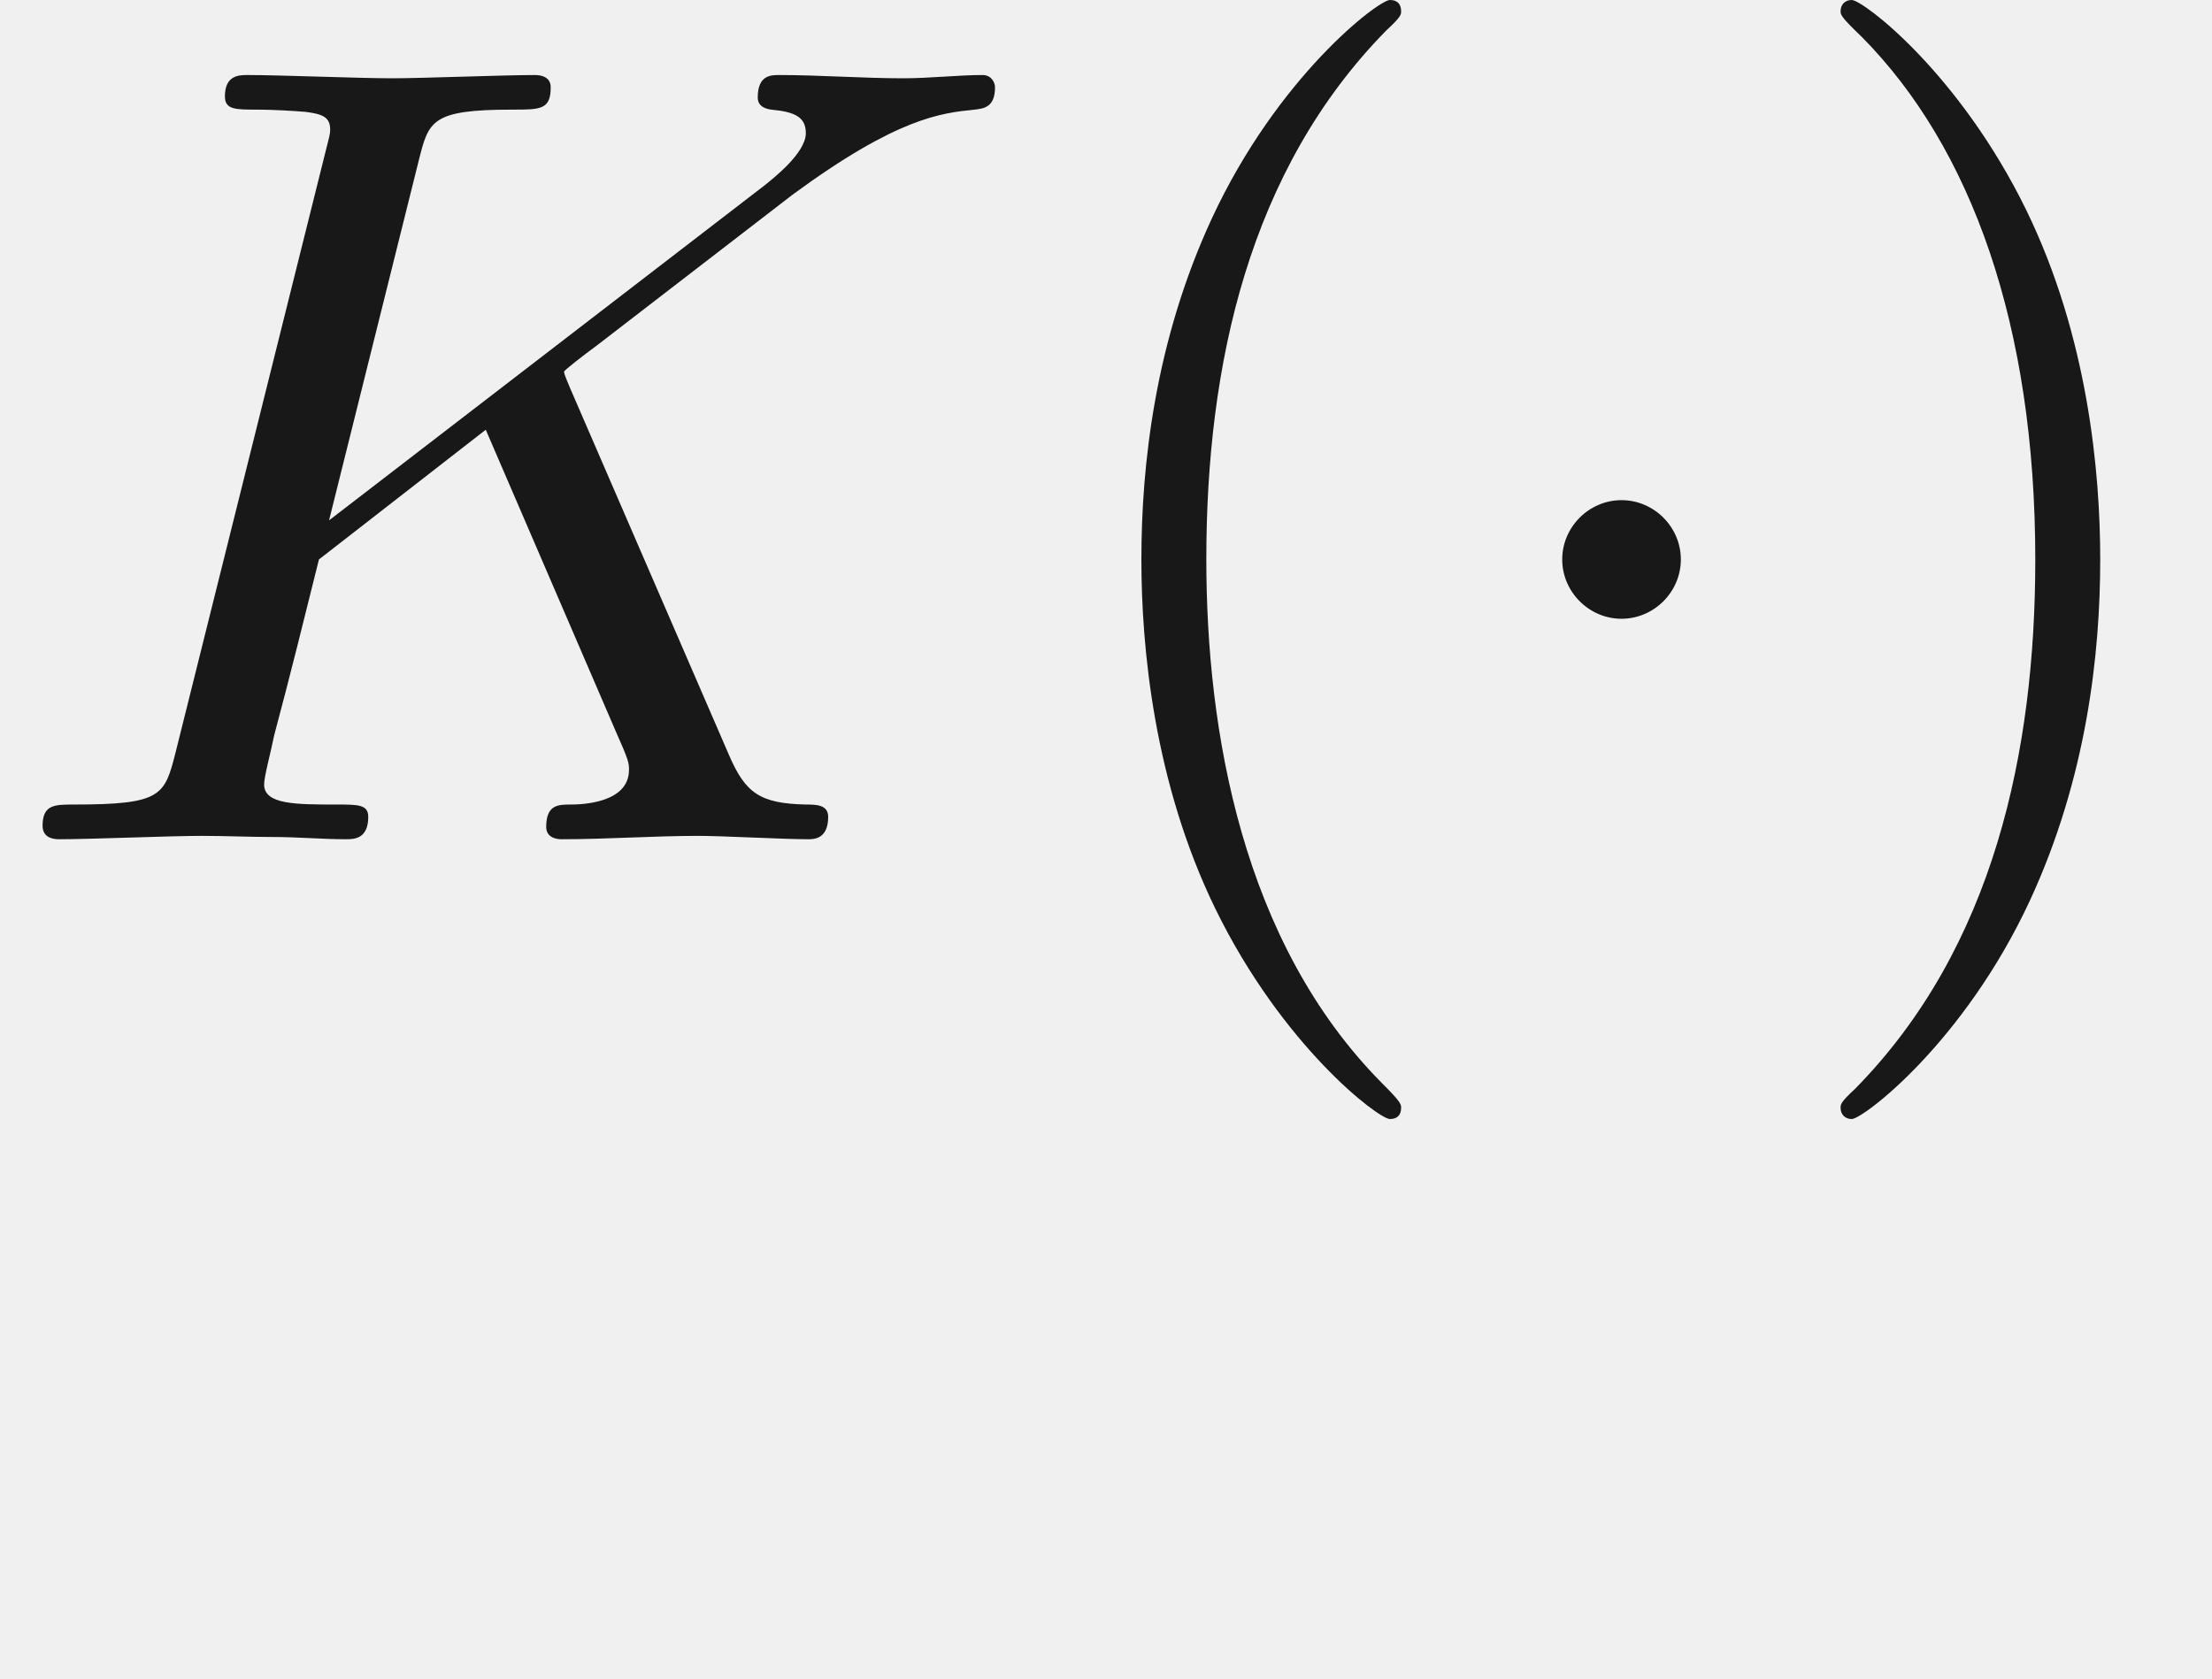
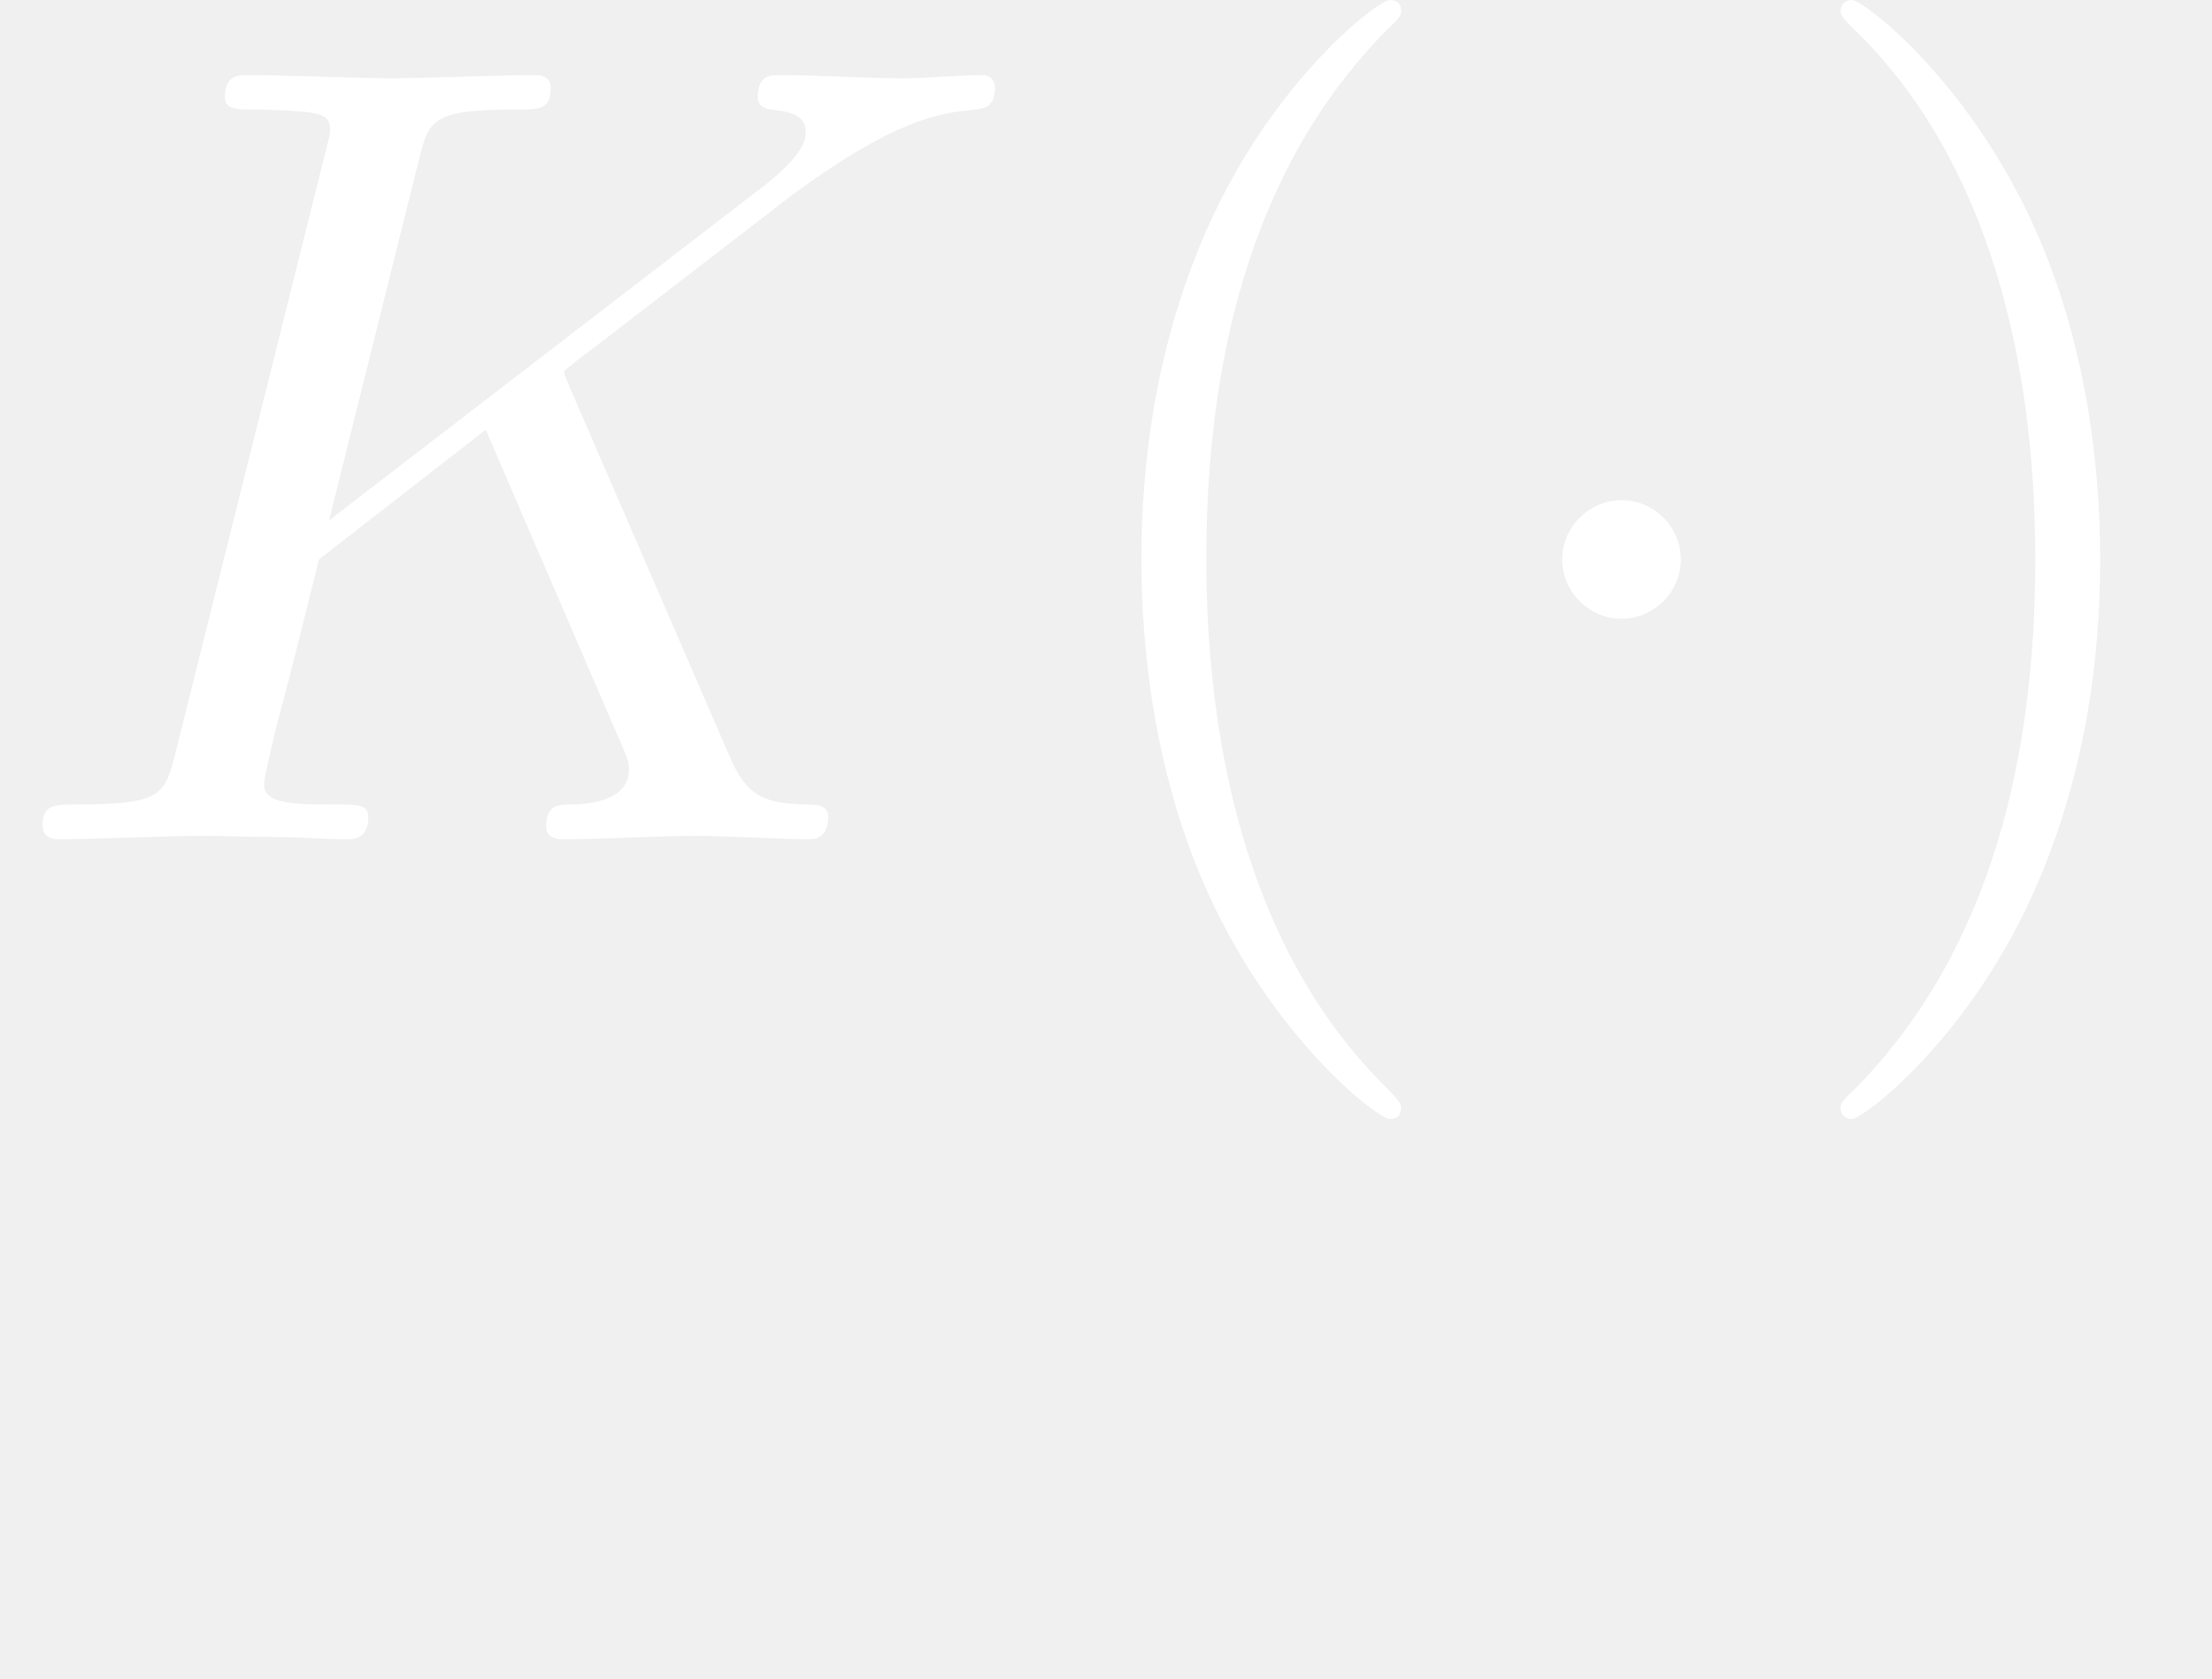
<svg xmlns="http://www.w3.org/2000/svg" xmlns:ns1="http://github.com/leegao/readme2tex/" xmlns:xlink="http://www.w3.org/1999/xlink" height="14.944pt" ns1:offset="2.4906600000000054" version="1.1" viewBox="-52.075 -69.509 19.69 14.944" width="19.69pt">
  <defs>
    <path d="M3.298 2.391C3.298 2.361 3.298 2.341 3.128 2.172C1.883 0.917 1.564 -0.966 1.564 -2.491C1.564 -4.224 1.943 -5.958 3.168 -7.203C3.298 -7.323 3.298 -7.342 3.298 -7.372C3.298 -7.442 3.258 -7.472 3.198 -7.472C3.098 -7.472 2.202 -6.795 1.614 -5.529C1.106 -4.433 0.986 -3.328 0.986 -2.491C0.986 -1.714 1.096 -0.508 1.644 0.618C2.242 1.843 3.098 2.491 3.198 2.491C3.258 2.491 3.298 2.461 3.298 2.391Z" id="g2-40" />
    <path d="M2.879 -2.491C2.879 -3.268 2.77 -4.473 2.222 -5.599C1.624 -6.824 0.767 -7.472 0.667 -7.472C0.608 -7.472 0.568 -7.432 0.568 -7.372C0.568 -7.342 0.568 -7.323 0.757 -7.143C1.733 -6.157 2.301 -4.573 2.301 -2.491C2.301 -0.787 1.933 0.966 0.697 2.222C0.568 2.341 0.568 2.361 0.568 2.391C0.568 2.451 0.608 2.491 0.667 2.491C0.767 2.491 1.664 1.813 2.252 0.548C2.76 -0.548 2.879 -1.654 2.879 -2.491Z" id="g2-41" />
    <path d="M3.318 -0.757C3.357 -0.359 3.626 0.06 4.095 0.06C4.304 0.06 4.912 -0.08 4.912 -0.887V-1.445H4.663V-0.887C4.663 -0.309 4.413 -0.249 4.304 -0.249C3.975 -0.249 3.935 -0.697 3.935 -0.747V-2.74C3.935 -3.158 3.935 -3.547 3.577 -3.915C3.188 -4.304 2.69 -4.463 2.212 -4.463C1.395 -4.463 0.707 -3.995 0.707 -3.337C0.707 -3.039 0.907 -2.869 1.166 -2.869C1.445 -2.869 1.624 -3.068 1.624 -3.328C1.624 -3.447 1.574 -3.776 1.116 -3.786C1.385 -4.134 1.873 -4.244 2.192 -4.244C2.68 -4.244 3.248 -3.856 3.248 -2.969V-2.6C2.74 -2.57 2.042 -2.54 1.415 -2.242C0.667 -1.903 0.418 -1.385 0.418 -0.946C0.418 -0.139 1.385 0.11 2.012 0.11C2.67 0.11 3.128 -0.289 3.318 -0.757ZM3.248 -2.391V-1.395C3.248 -0.448 2.531 -0.11 2.082 -0.11C1.594 -0.11 1.186 -0.458 1.186 -0.956C1.186 -1.504 1.604 -2.331 3.248 -2.391Z" id="g2-97" />
    <path d="M5.071 -4.025C5.061 -4.055 5.021 -4.134 5.021 -4.164C5.021 -4.174 5.2 -4.314 5.31 -4.394L7.054 -5.738C7.99 -6.426 8.379 -6.466 8.677 -6.496C8.757 -6.506 8.857 -6.516 8.857 -6.695C8.857 -6.735 8.827 -6.804 8.747 -6.804C8.528 -6.804 8.279 -6.775 8.04 -6.775C7.681 -6.775 7.293 -6.804 6.934 -6.804C6.864 -6.804 6.745 -6.804 6.745 -6.605C6.745 -6.535 6.795 -6.506 6.864 -6.496C7.083 -6.476 7.173 -6.426 7.173 -6.286C7.173 -6.107 6.874 -5.878 6.814 -5.828L2.929 -2.839L3.726 -6.037C3.816 -6.396 3.836 -6.496 4.563 -6.496C4.812 -6.496 4.902 -6.496 4.902 -6.695C4.902 -6.785 4.822 -6.804 4.762 -6.804C4.483 -6.804 3.766 -6.775 3.487 -6.775C3.198 -6.775 2.491 -6.804 2.202 -6.804C2.132 -6.804 2.002 -6.804 2.002 -6.615C2.002 -6.496 2.092 -6.496 2.291 -6.496C2.421 -6.496 2.6 -6.486 2.72 -6.476C2.879 -6.456 2.939 -6.426 2.939 -6.316C2.939 -6.276 2.929 -6.247 2.899 -6.127L1.564 -0.777C1.465 -0.389 1.445 -0.309 0.658 -0.309C0.488 -0.309 0.379 -0.309 0.379 -0.12C0.379 0 0.498 0 0.528 0C0.807 0 1.514 -0.03 1.793 -0.03C2.002 -0.03 2.222 -0.02 2.431 -0.02C2.65 -0.02 2.869 0 3.078 0C3.148 0 3.278 0 3.278 -0.199C3.278 -0.309 3.188 -0.309 2.999 -0.309C2.63 -0.309 2.351 -0.309 2.351 -0.488C2.351 -0.558 2.411 -0.777 2.441 -0.927C2.58 -1.445 2.71 -1.973 2.839 -2.491L4.324 -3.646L5.479 -0.966C5.599 -0.697 5.599 -0.677 5.599 -0.618C5.599 -0.319 5.171 -0.309 5.081 -0.309C4.971 -0.309 4.862 -0.309 4.862 -0.11C4.862 0 4.981 0 5.001 0C5.4 0 5.818 -0.03 6.217 -0.03C6.436 -0.03 6.974 0 7.193 0C7.243 0 7.372 0 7.372 -0.199C7.372 -0.309 7.263 -0.309 7.173 -0.309C6.765 -0.319 6.635 -0.408 6.486 -0.757L5.071 -4.025Z" id="g1-75" />
    <path d="M1.913 -2.491C1.913 -2.78 1.674 -3.019 1.385 -3.019S0.857 -2.78 0.857 -2.491S1.096 -1.963 1.385 -1.963S1.913 -2.202 1.913 -2.491Z" id="g0-1" />
  </defs>
-   <g fill-opacity="0.9" id="page1">
+   <g fill-opacity="1" id="page1" fill="#FFFFFF">
    <use x="-52.075" y="-62.037" xlink:href="#g1-75" />
    <use x="-42.901" y="-62.037" xlink:href="#g2-40" />
    <use x="-39.026" y="-62.037" xlink:href="#g0-1" />
    <use x="-36.259" y="-62.037" xlink:href="#g2-41" />
  </g>
</svg>
